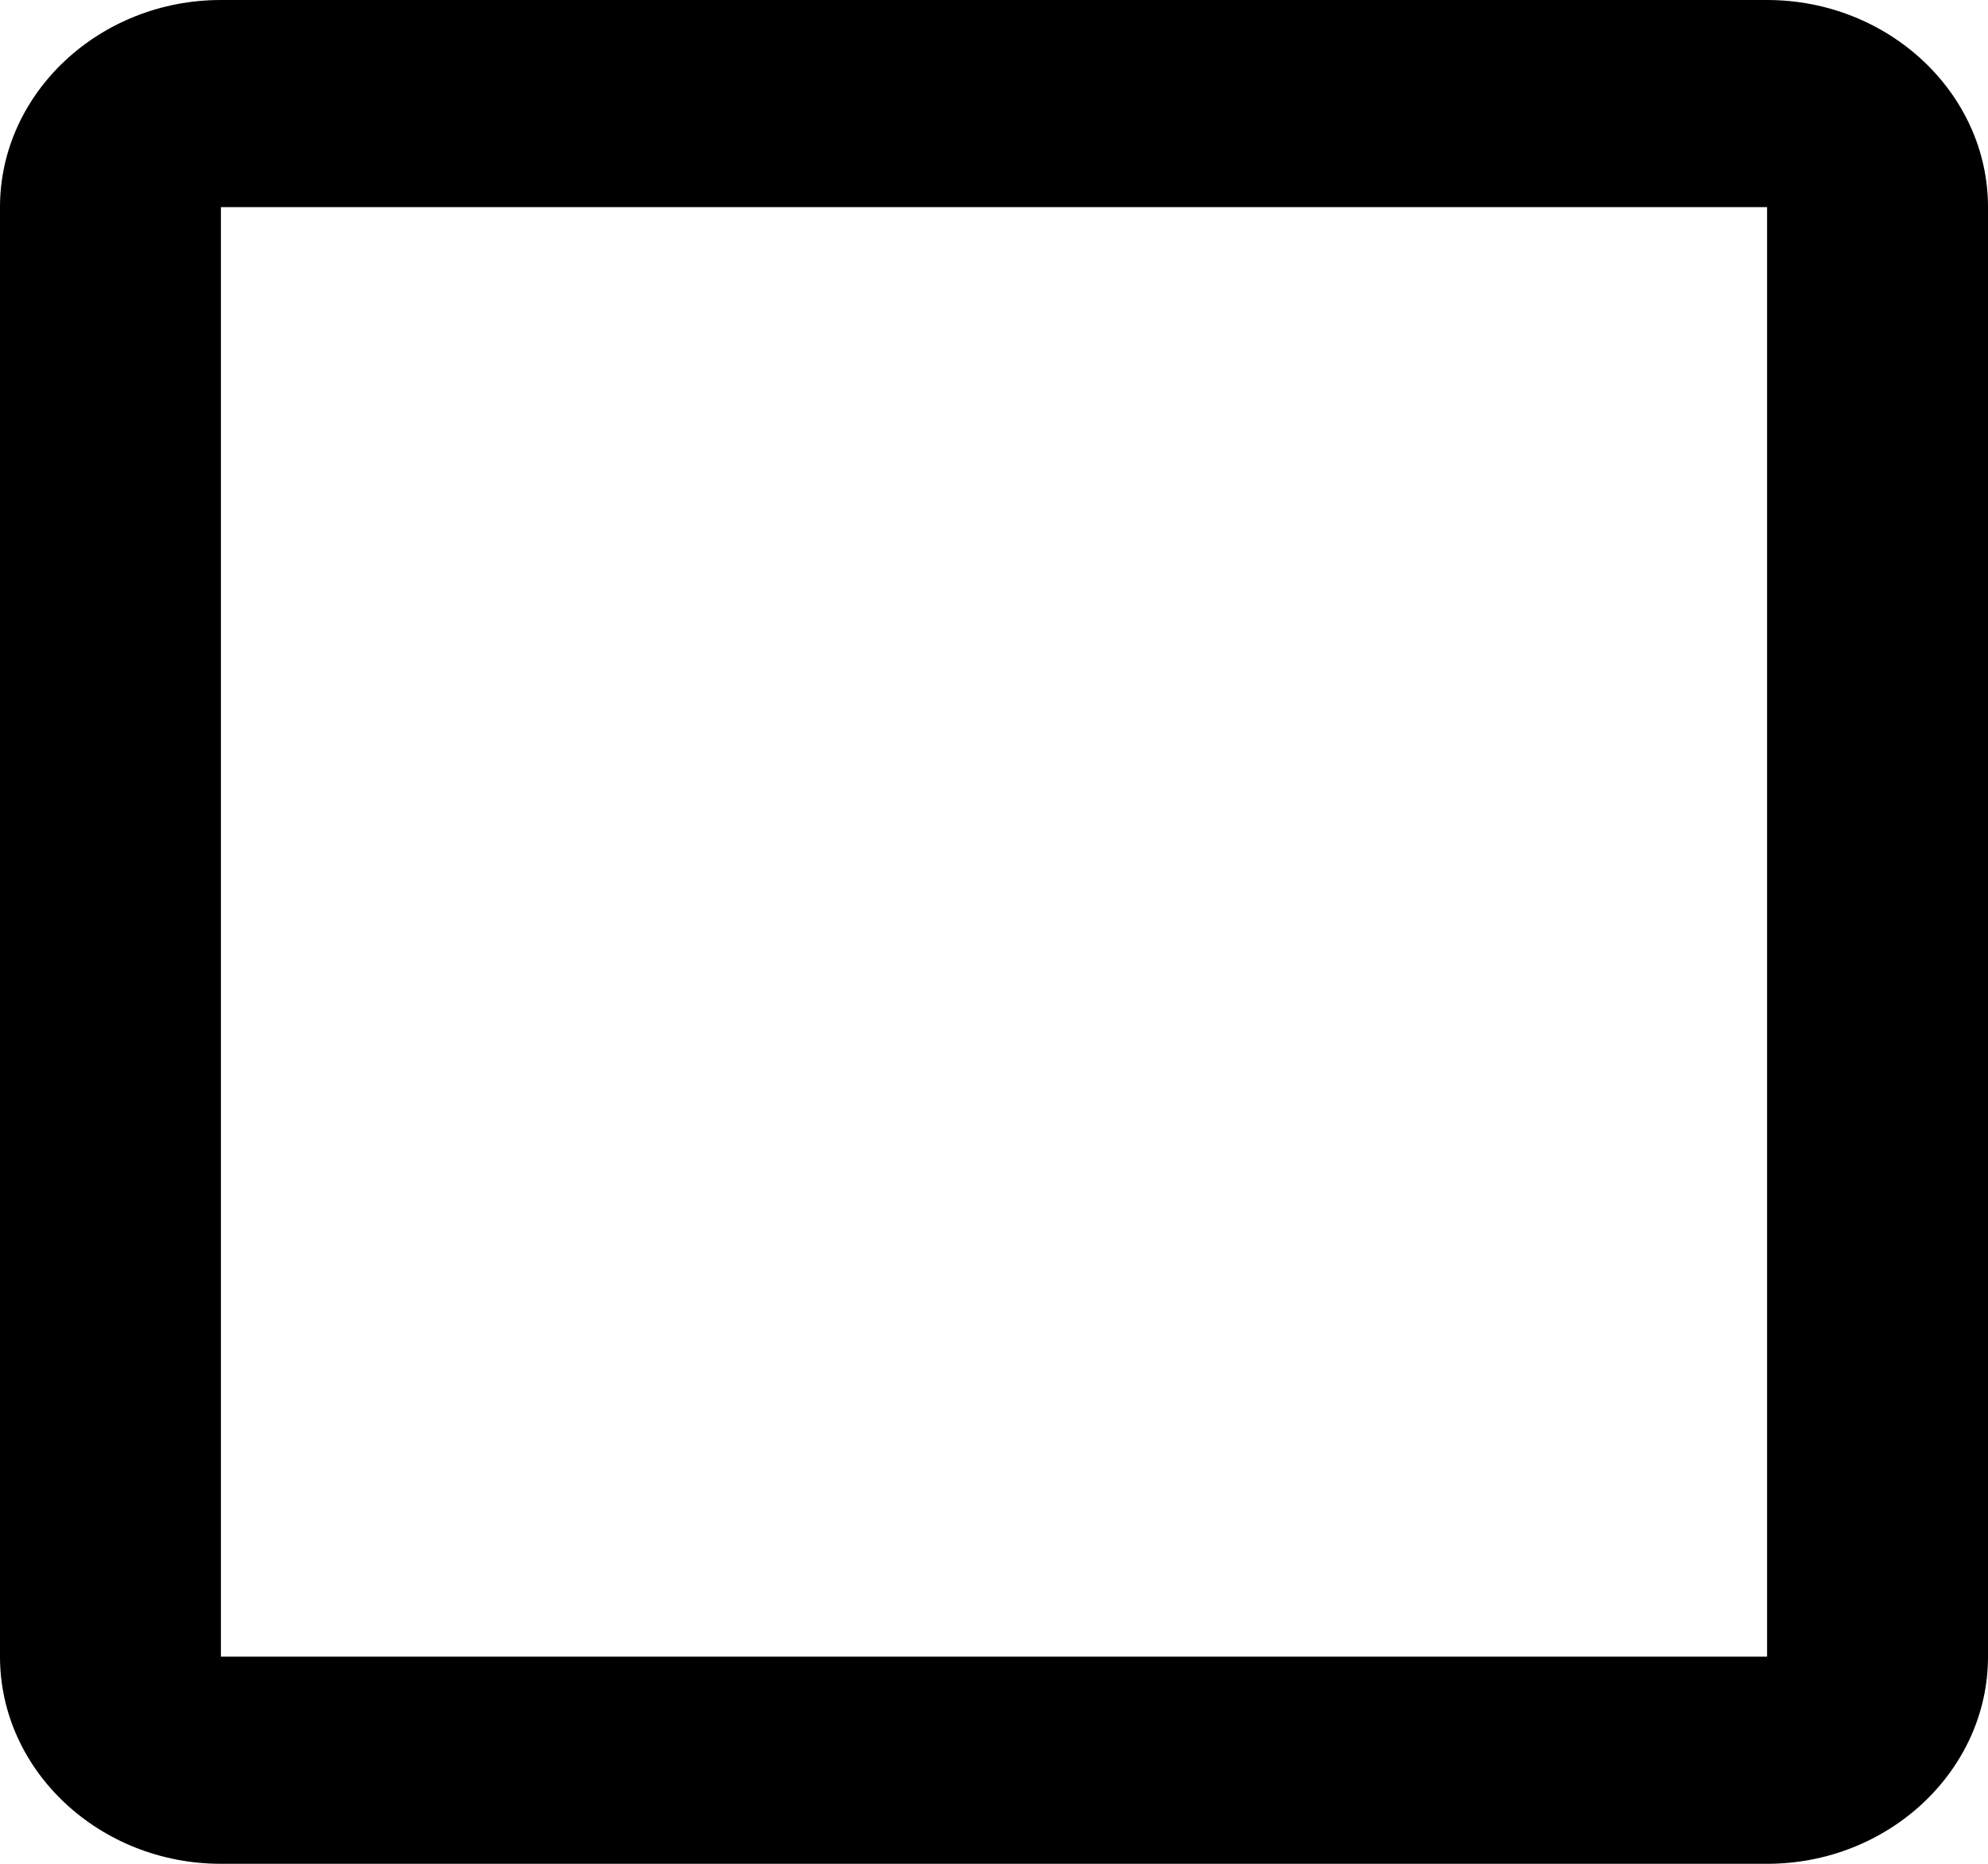
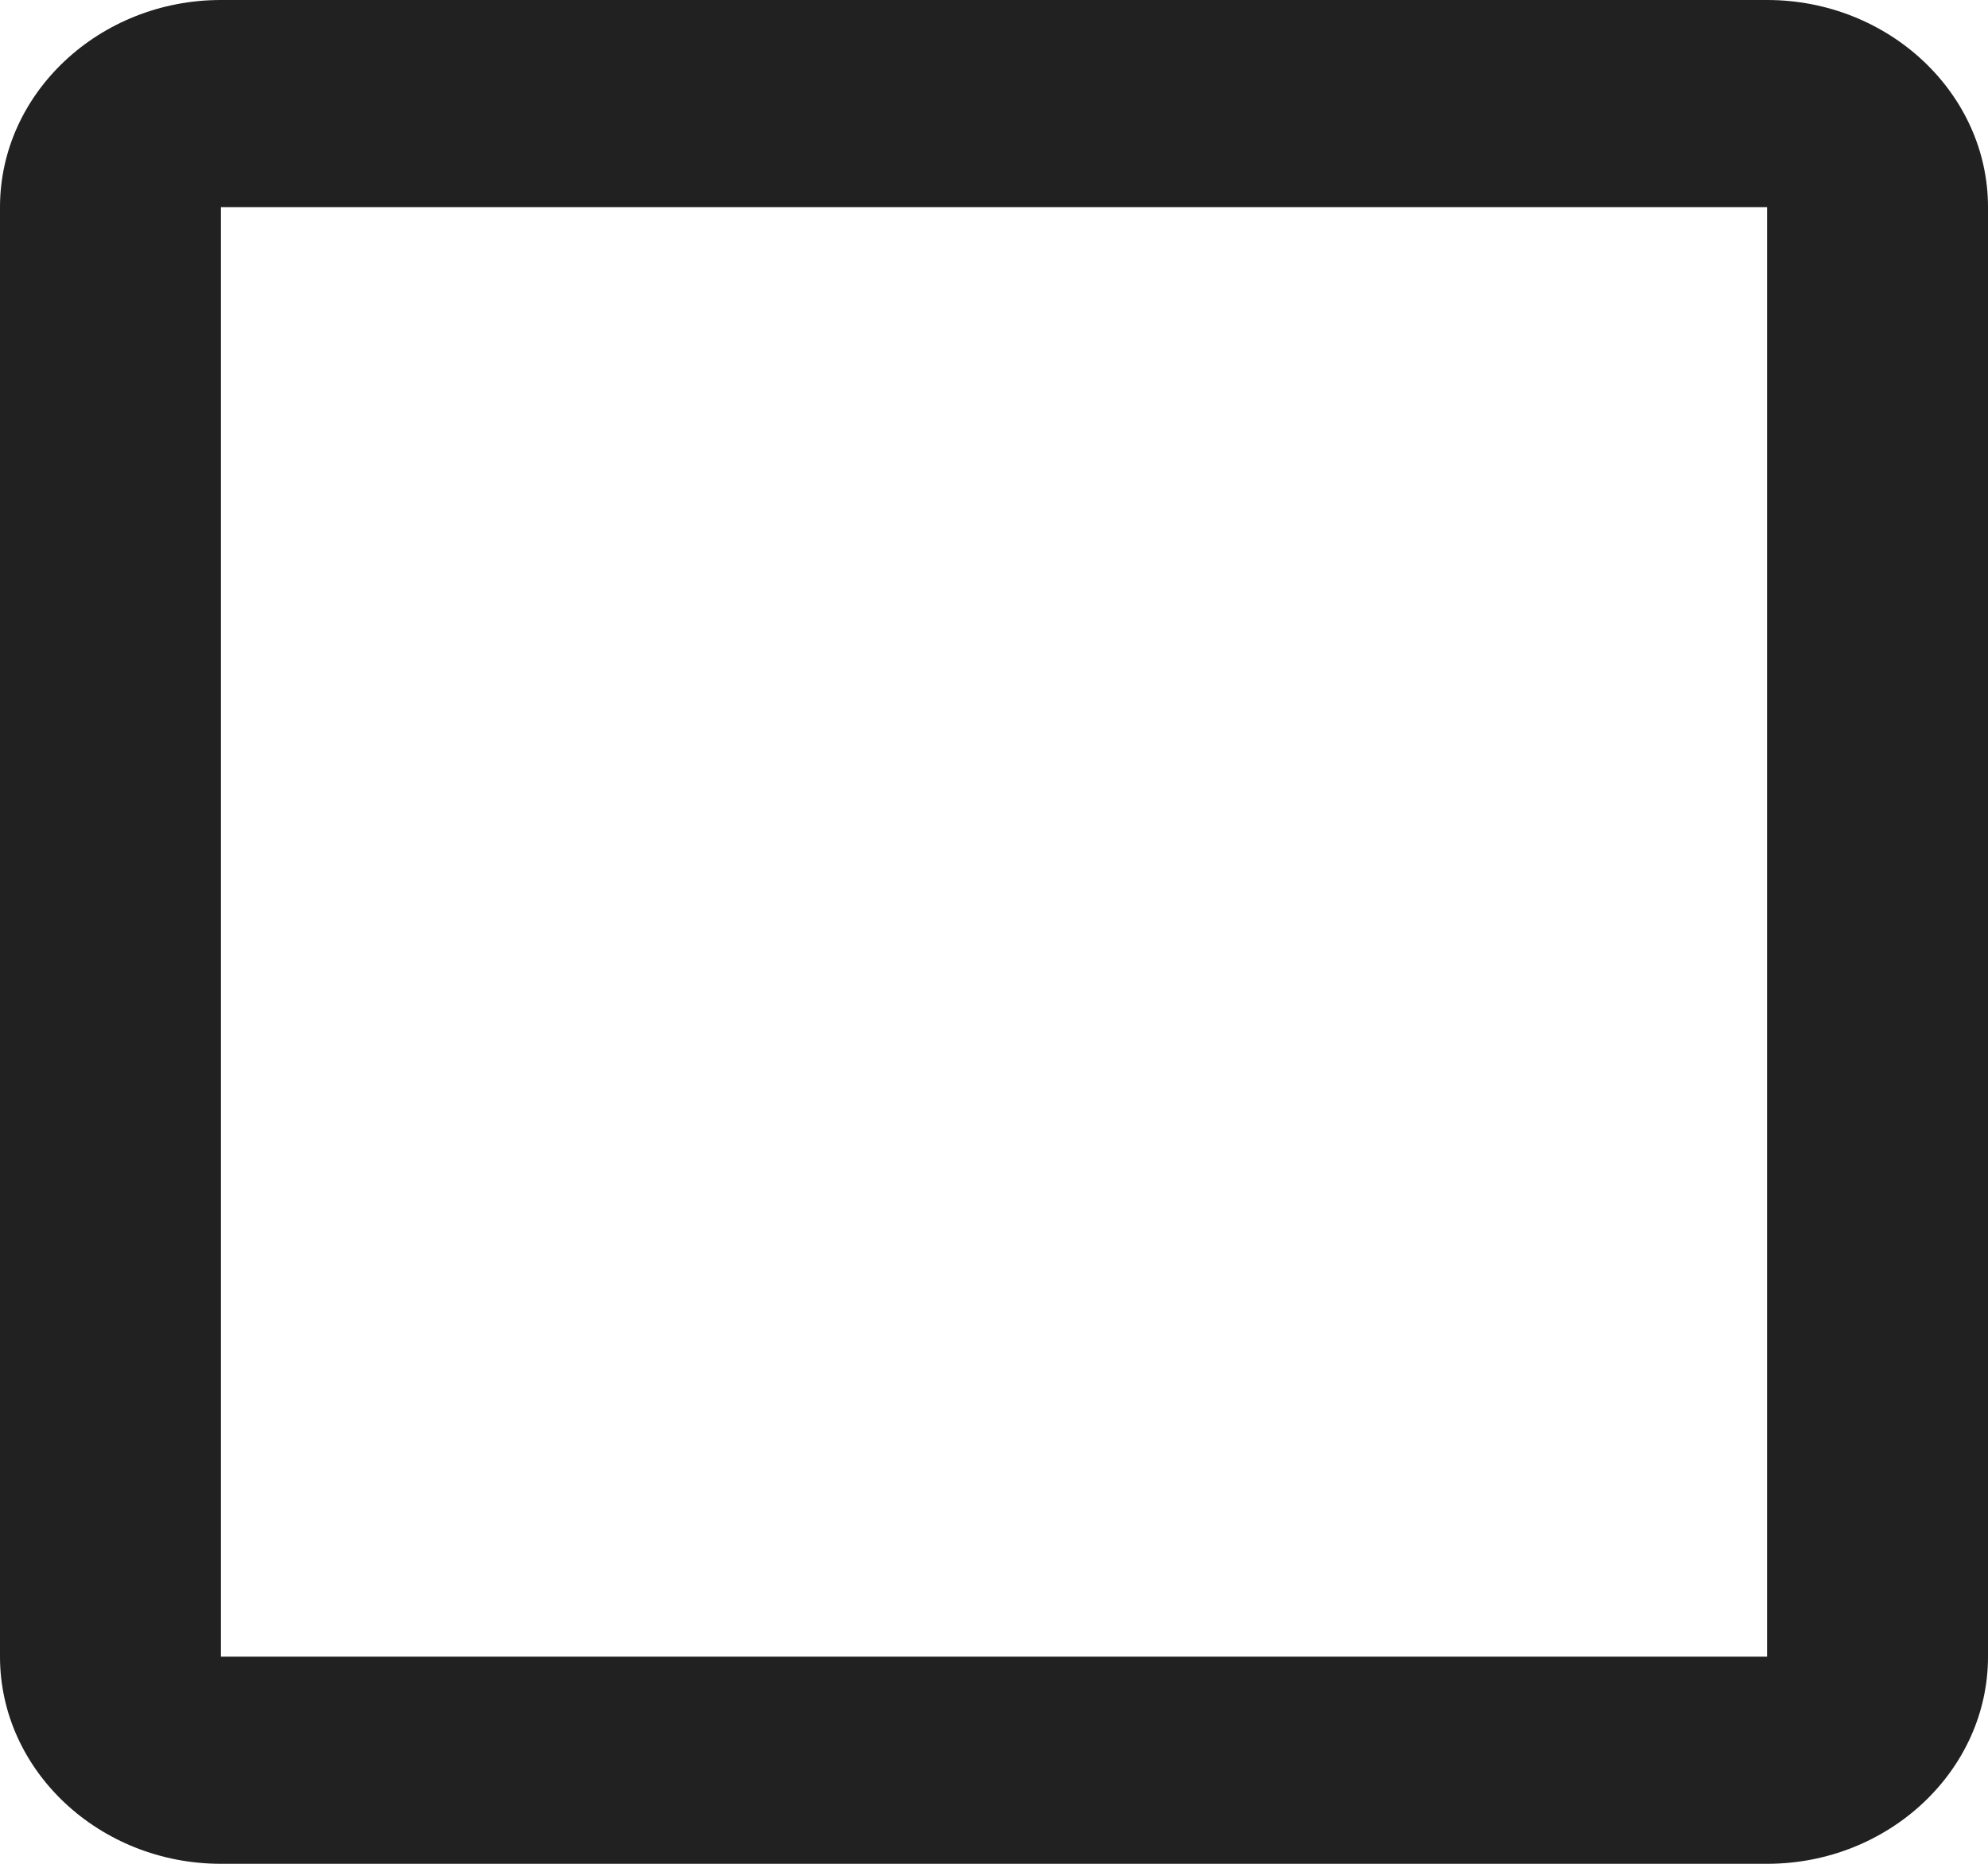
- <svg xmlns="http://www.w3.org/2000/svg" viewBox="0 0 16 15">
-   <path d="M14.222 1.667V13.333H1.778V1.667H14.222ZM14.222 0H1.778C0.8 0 0 0.75 0 1.667V13.333C0 14.25 0.8 15 1.778 15H14.222C15.2 15 16 14.25 16 13.333V1.667C16 0.75 15.2 0 14.222 0Z" />
+ <svg xmlns="http://www.w3.org/2000/svg" viewBox="0 0 16 15" fill="none">
+   <path d="M14.222 1.667V13.333H1.778V1.667H14.222ZM14.222 0H1.778C0.8 0 0 0.75 0 1.667V13.333C0 14.25 0.8 15 1.778 15H14.222C15.2 15 16 14.25 16 13.333V1.667C16 0.75 15.2 0 14.222 0Z" fill="#212121" />
</svg>
